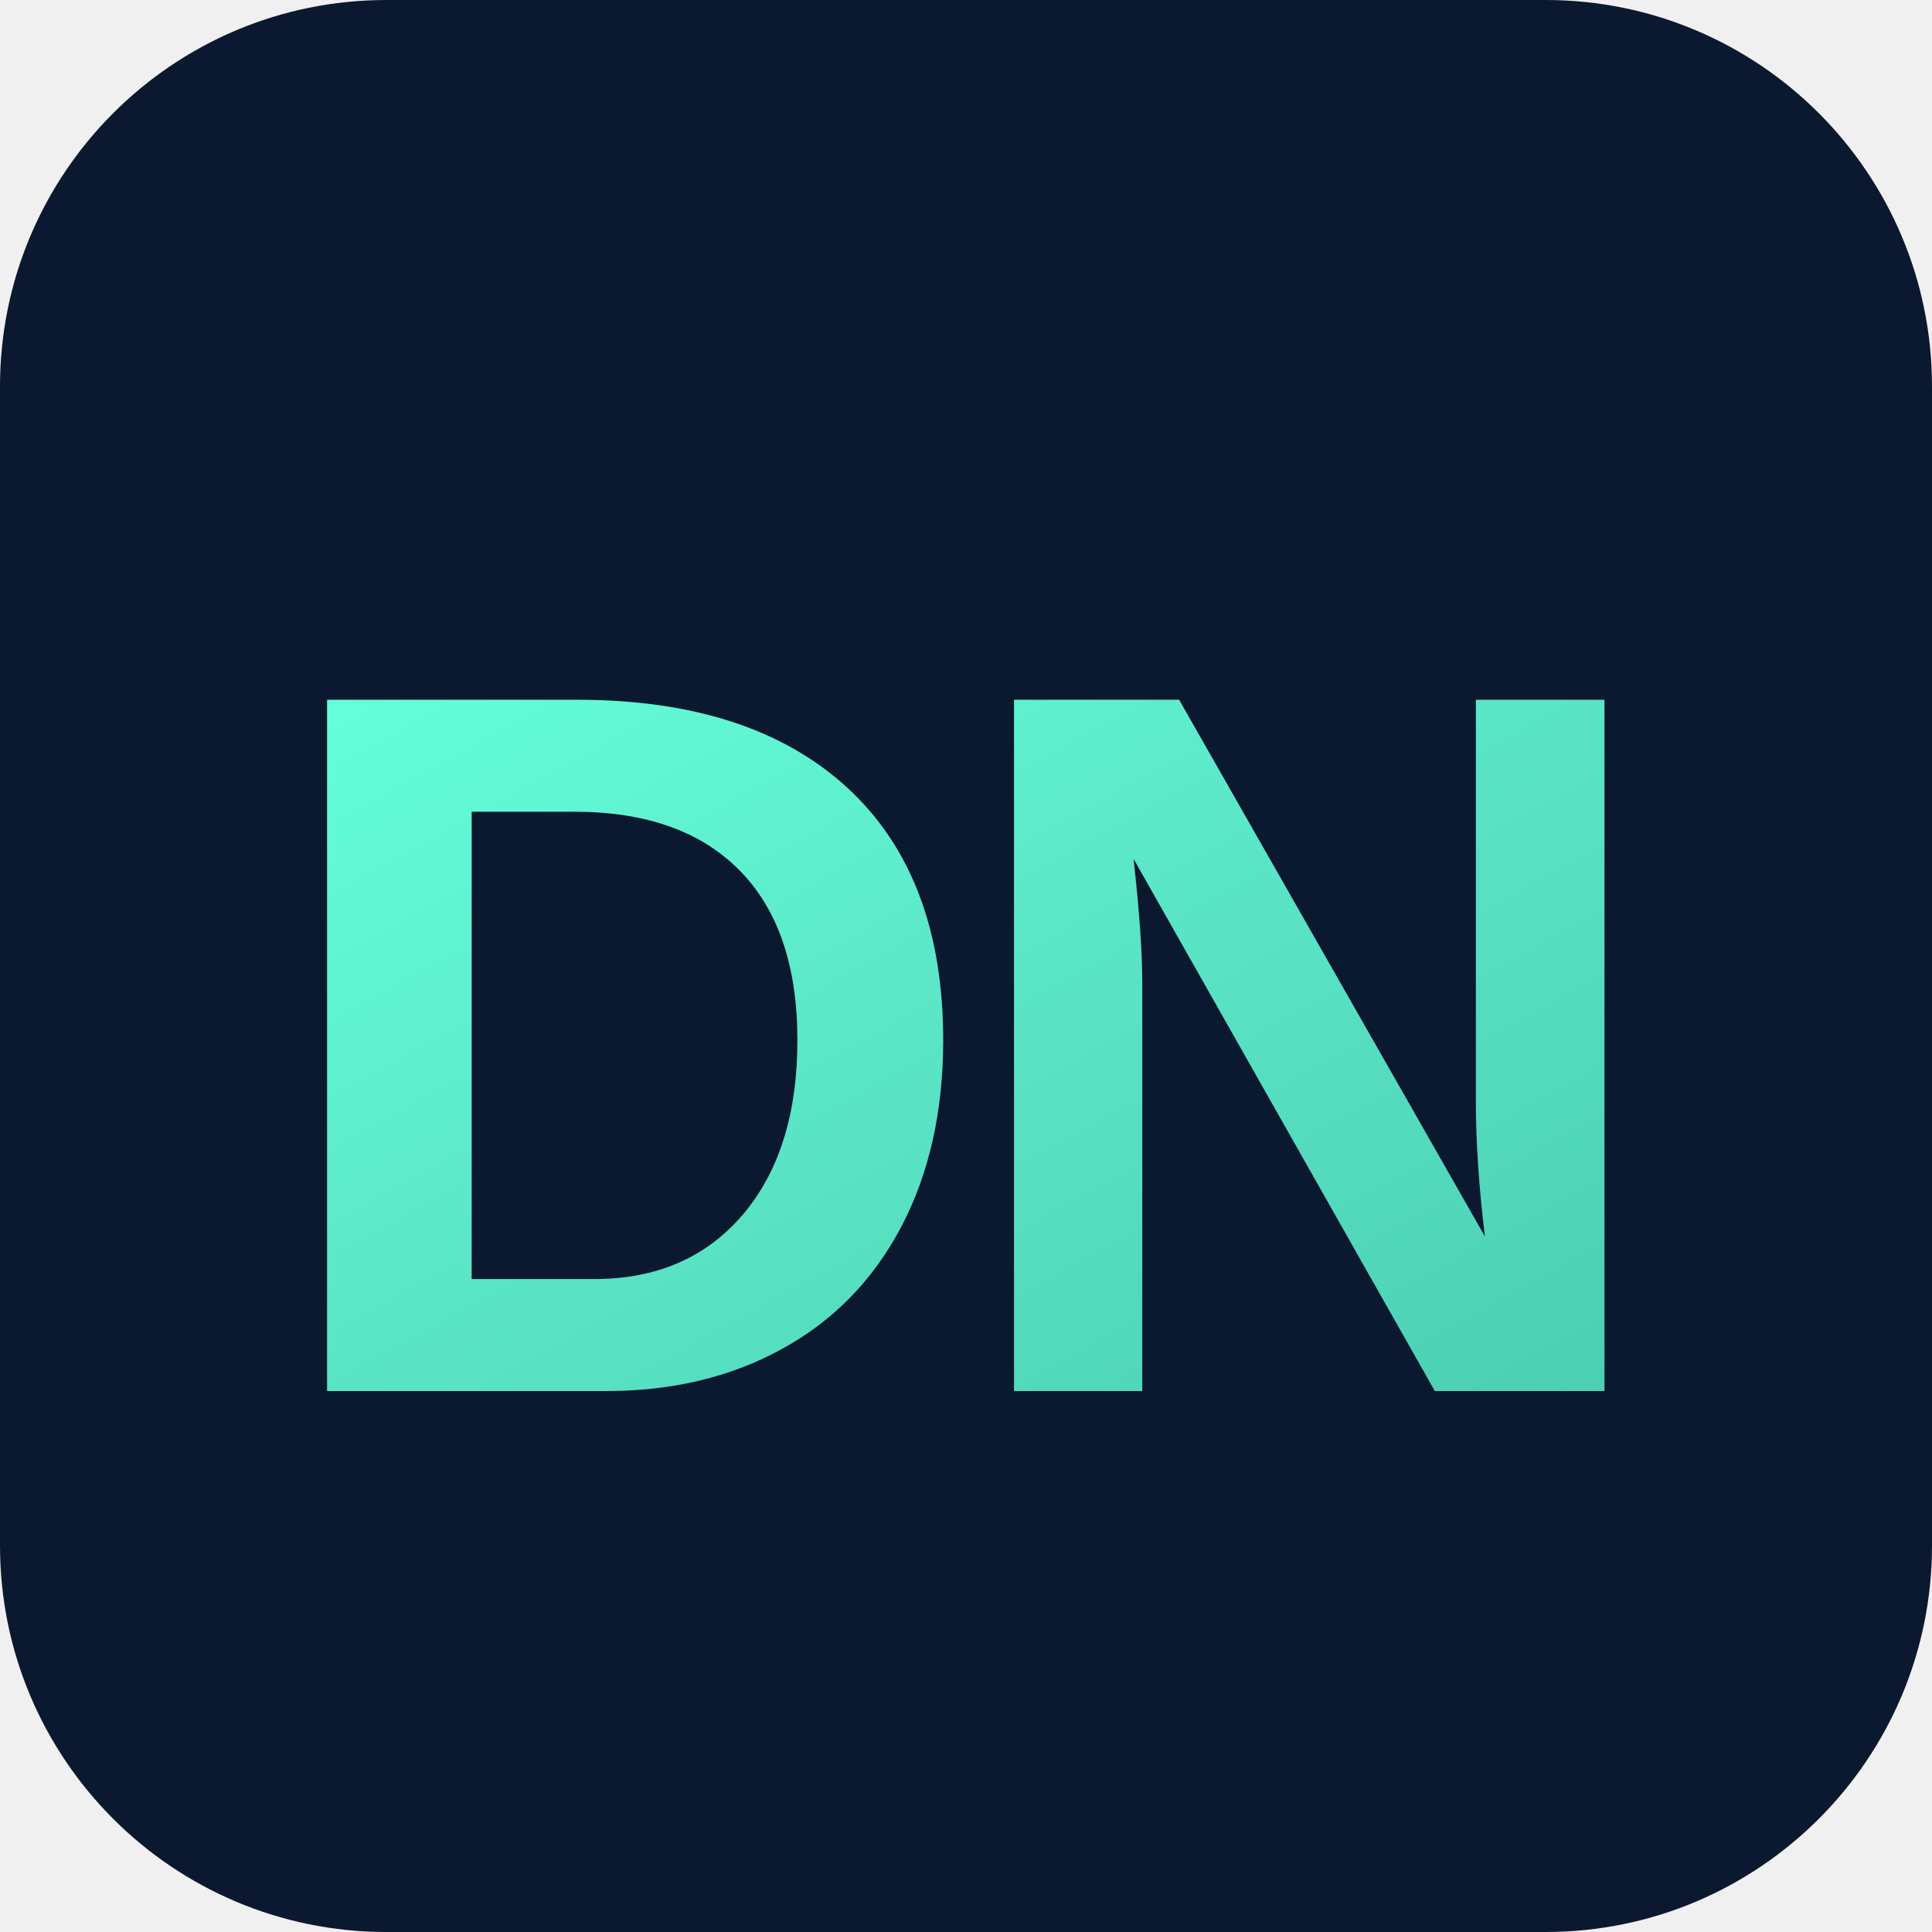
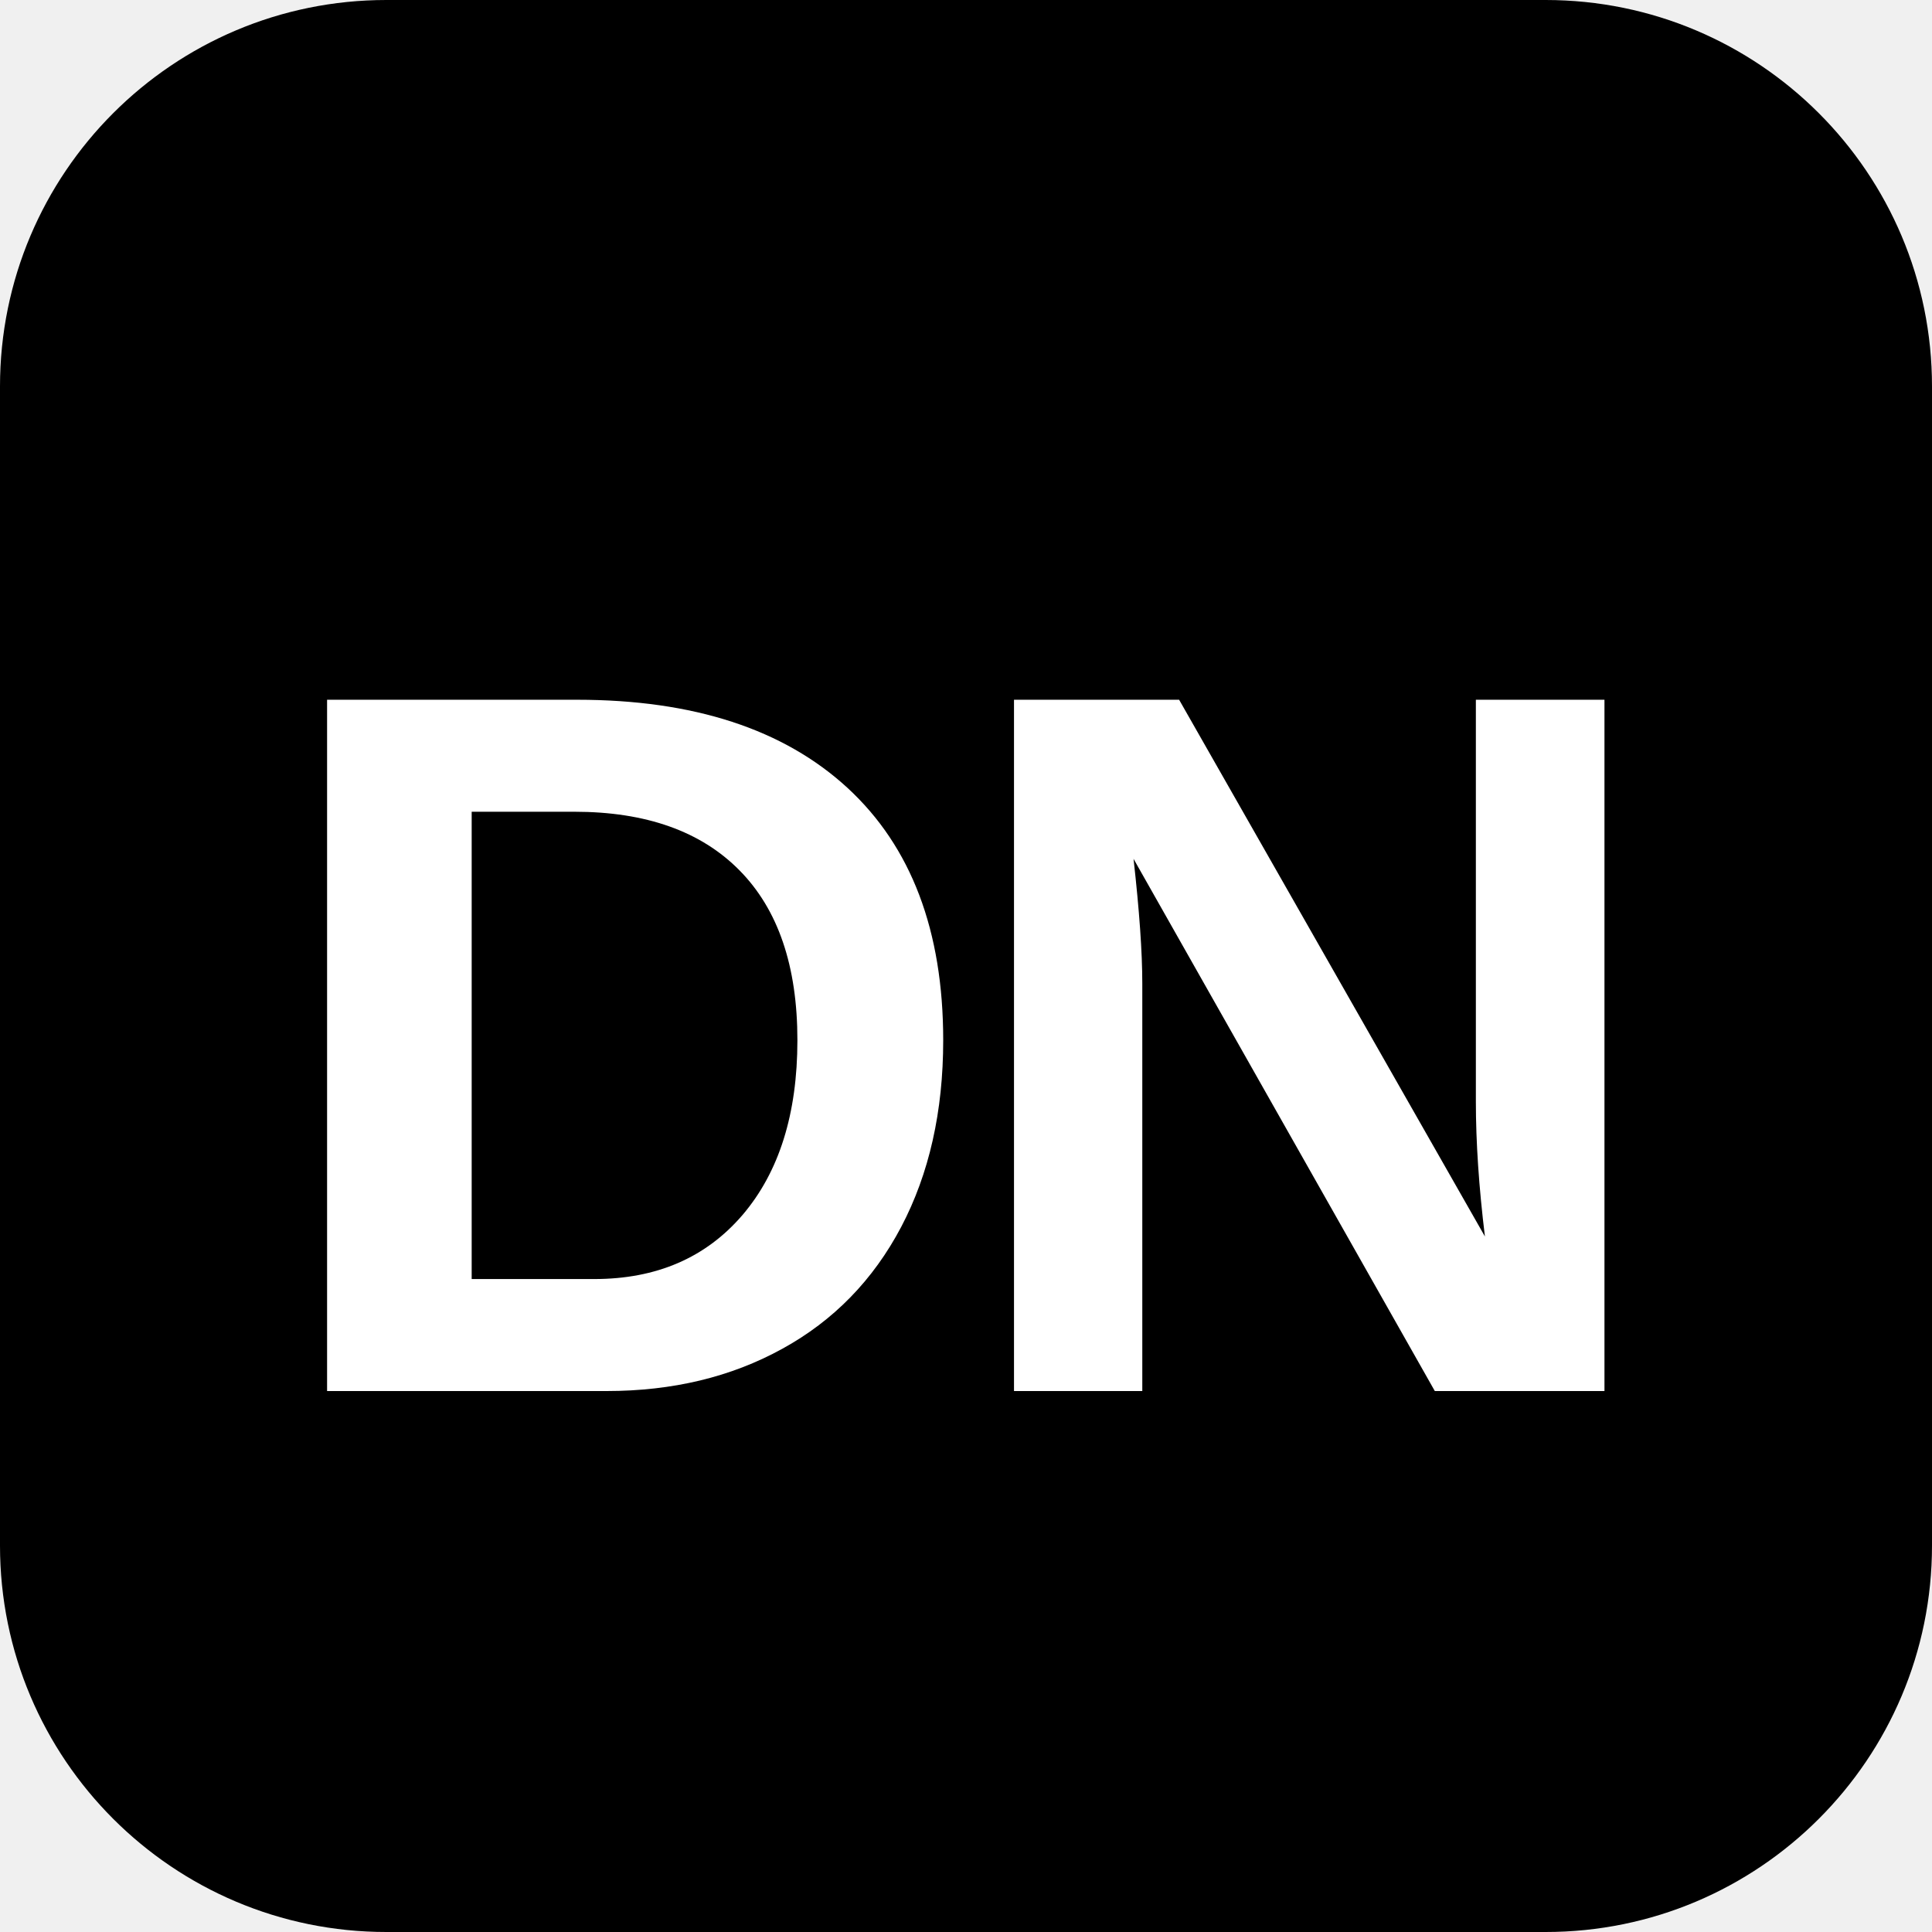
<svg xmlns="http://www.w3.org/2000/svg" viewBox="0 0 100 100">
-   <defs>
-     <linearGradient id="mintGrad" x1="0%" y1="0%" x2="100%" y2="100%">
-       <stop offset="0%" style="stop-color:#64ffda;stop-opacity:1" />
-       <stop offset="50%" style="stop-color:#5ae4c6;stop-opacity:1" />
-       <stop offset="100%" style="stop-color:#4ccfb3;stop-opacity:1" />
-     </linearGradient>
-   </defs>
-   <rect width="100" height="100" fill="#0a192f" rx="20" />
-   <text x="50" y="72" font-family="Arial, sans-serif" font-size="52" font-weight="900" fill="url(#mintGrad)" text-anchor="middle" letter-spacing="-2">DN</text>
+   <rect width="100" height="100" fill="#000000" rx="20" />
+   <text x="50" y="72" font-family="Arial, sans-serif" font-size="52" font-weight="900" fill="#ffffff" text-anchor="middle" letter-spacing="-2">DN</text>
</svg>
